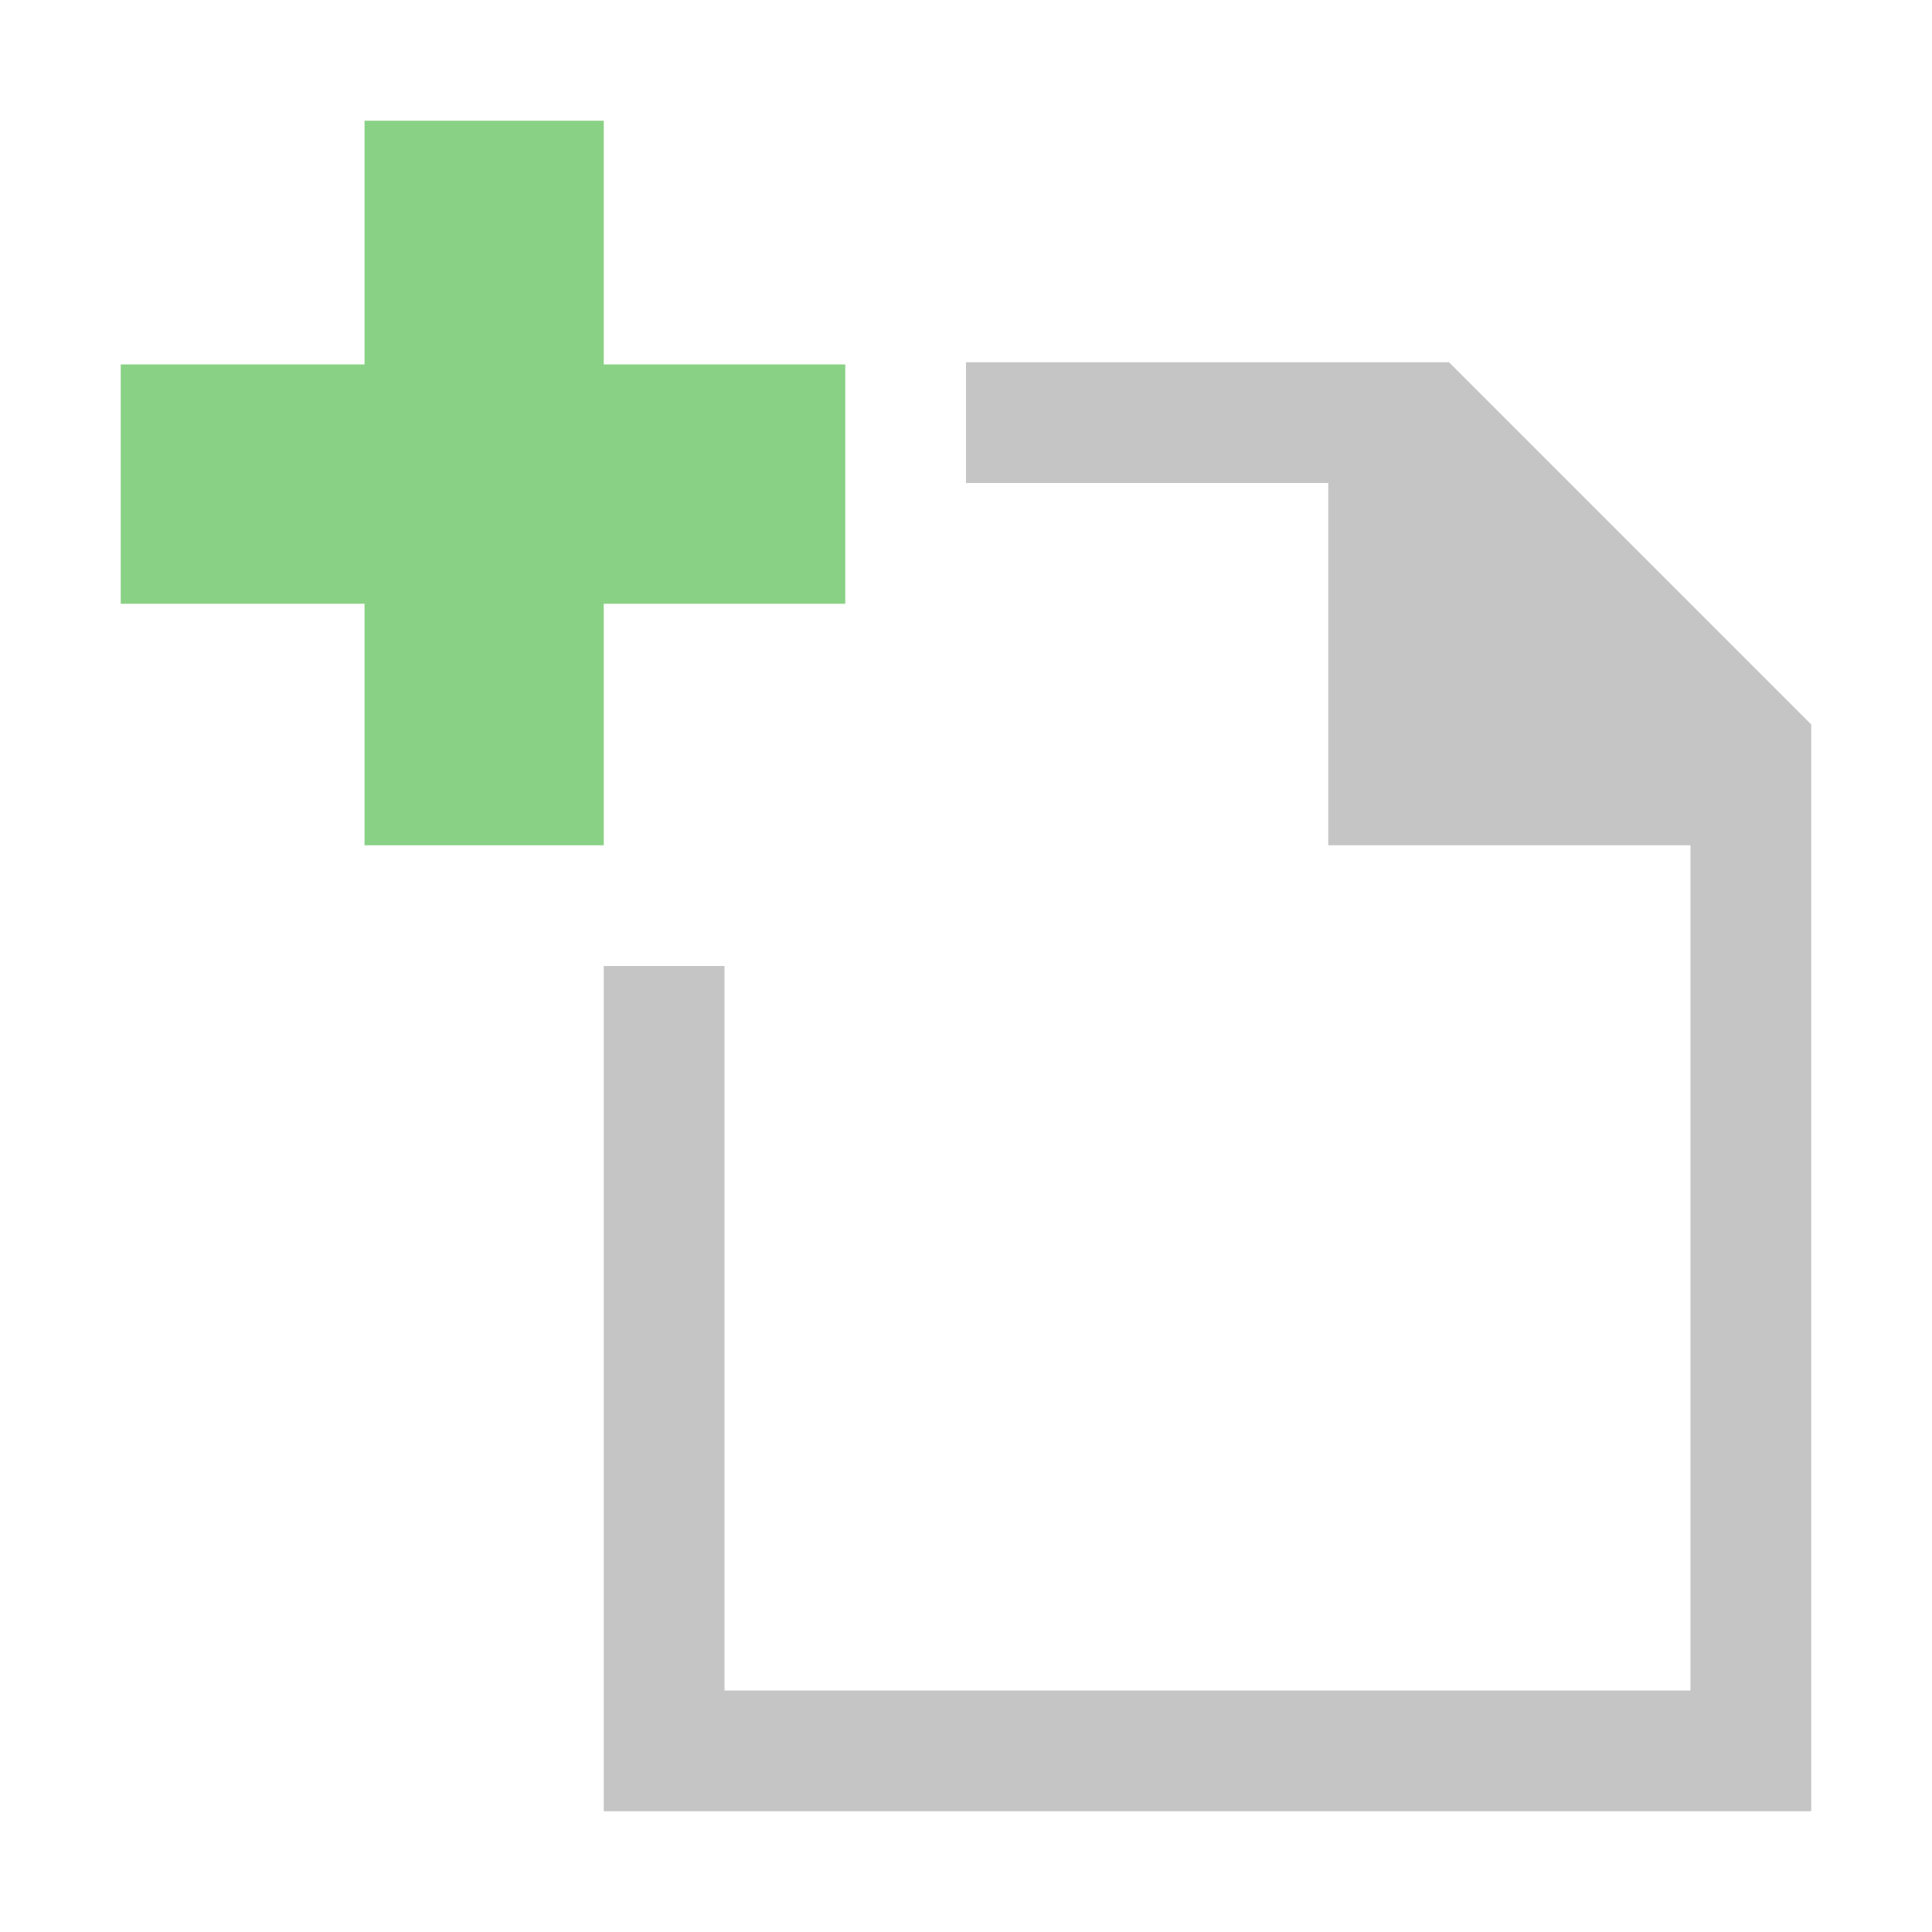
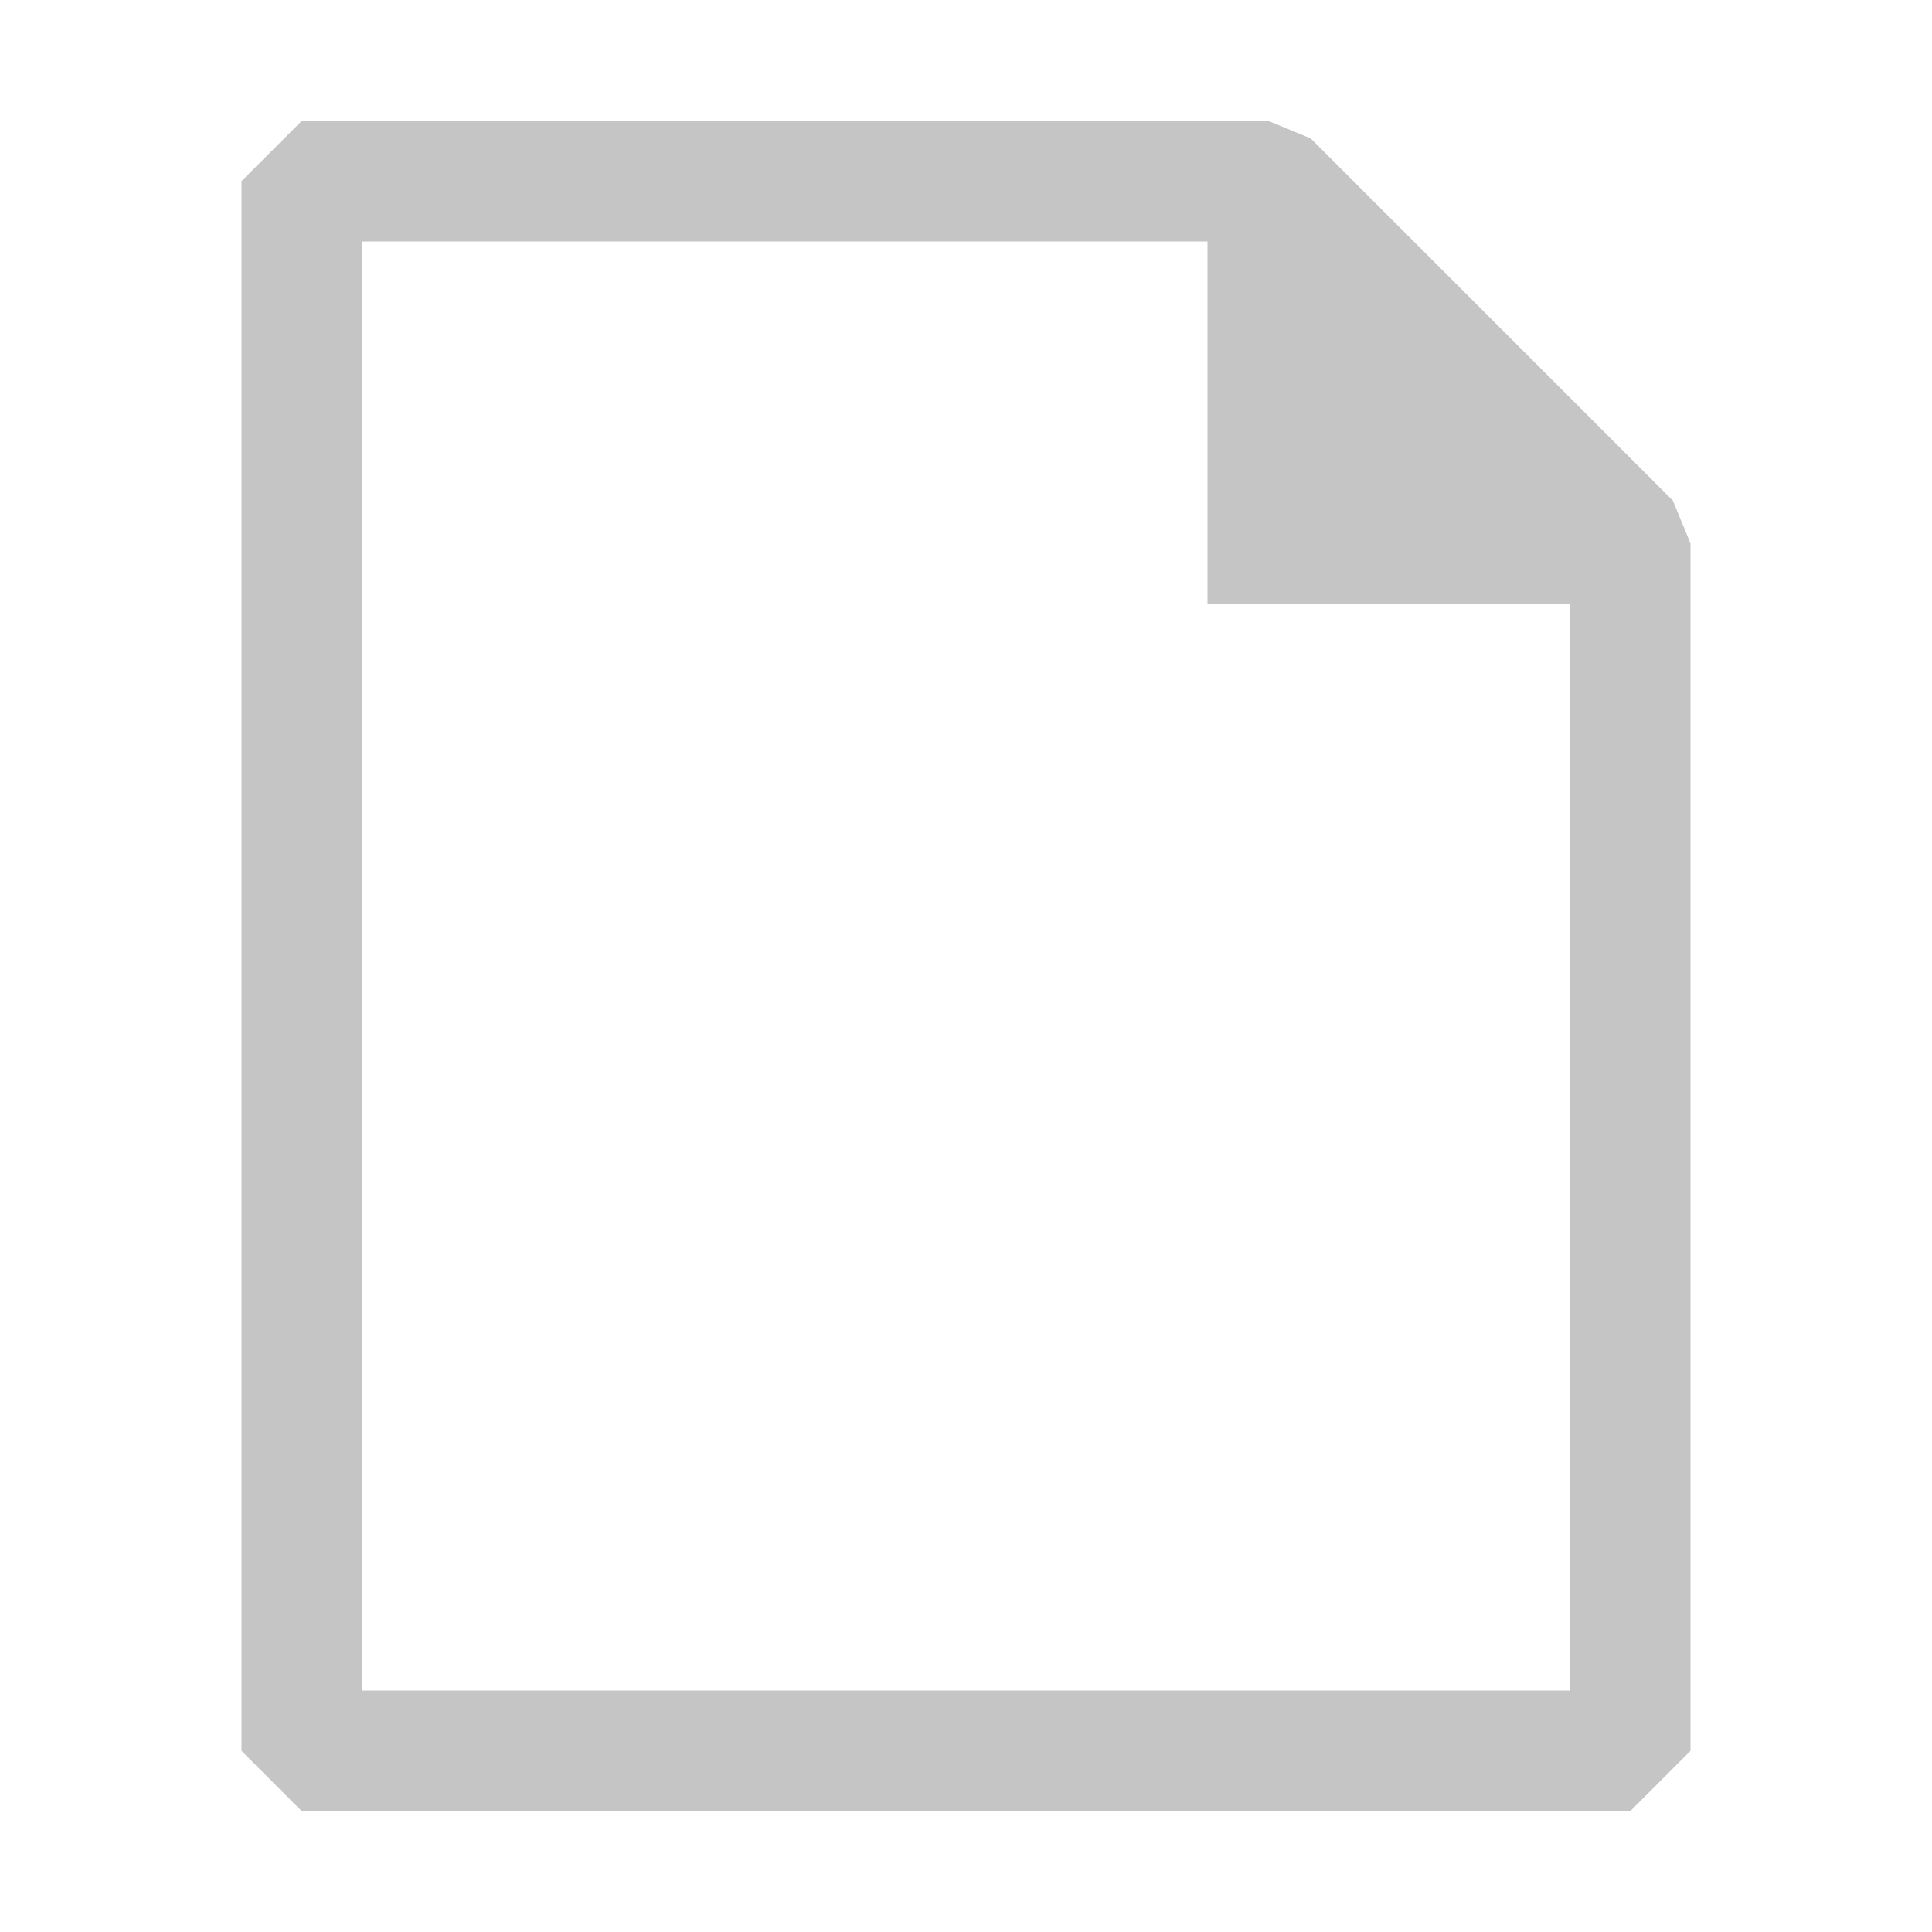
- <svg xmlns="http://www.w3.org/2000/svg" width="16" height="16">
-   <polygon fill="#C5C5C5" points="12,3 8,3 8,4 11,4 11,7 14,7 14,14 6,14 6,8 5,8 5,15 15,15 15,6" />
-   <path fill="#89D185" d="M7 3.018h-2v-2.018h-1.981v2.018h-2.019v1.982h2.019v2h1.981v-2h2v-1.982z" />
+ <svg xmlns="http://www.w3.org/2000/svg" width="16" height="16" viewBox="0 0 16 16" fill="none">
+   <g>
+     <path d="M13.854 4.146L10.854 1.146L10.5 1H2.5L2 1.5V14.5L2.5 15H13.5L14 14.5V4.5L13.854 4.146ZM3 14V2H10V5H13V14H3Z" fill="#C5C5C5" />
+   </g>
</svg>
